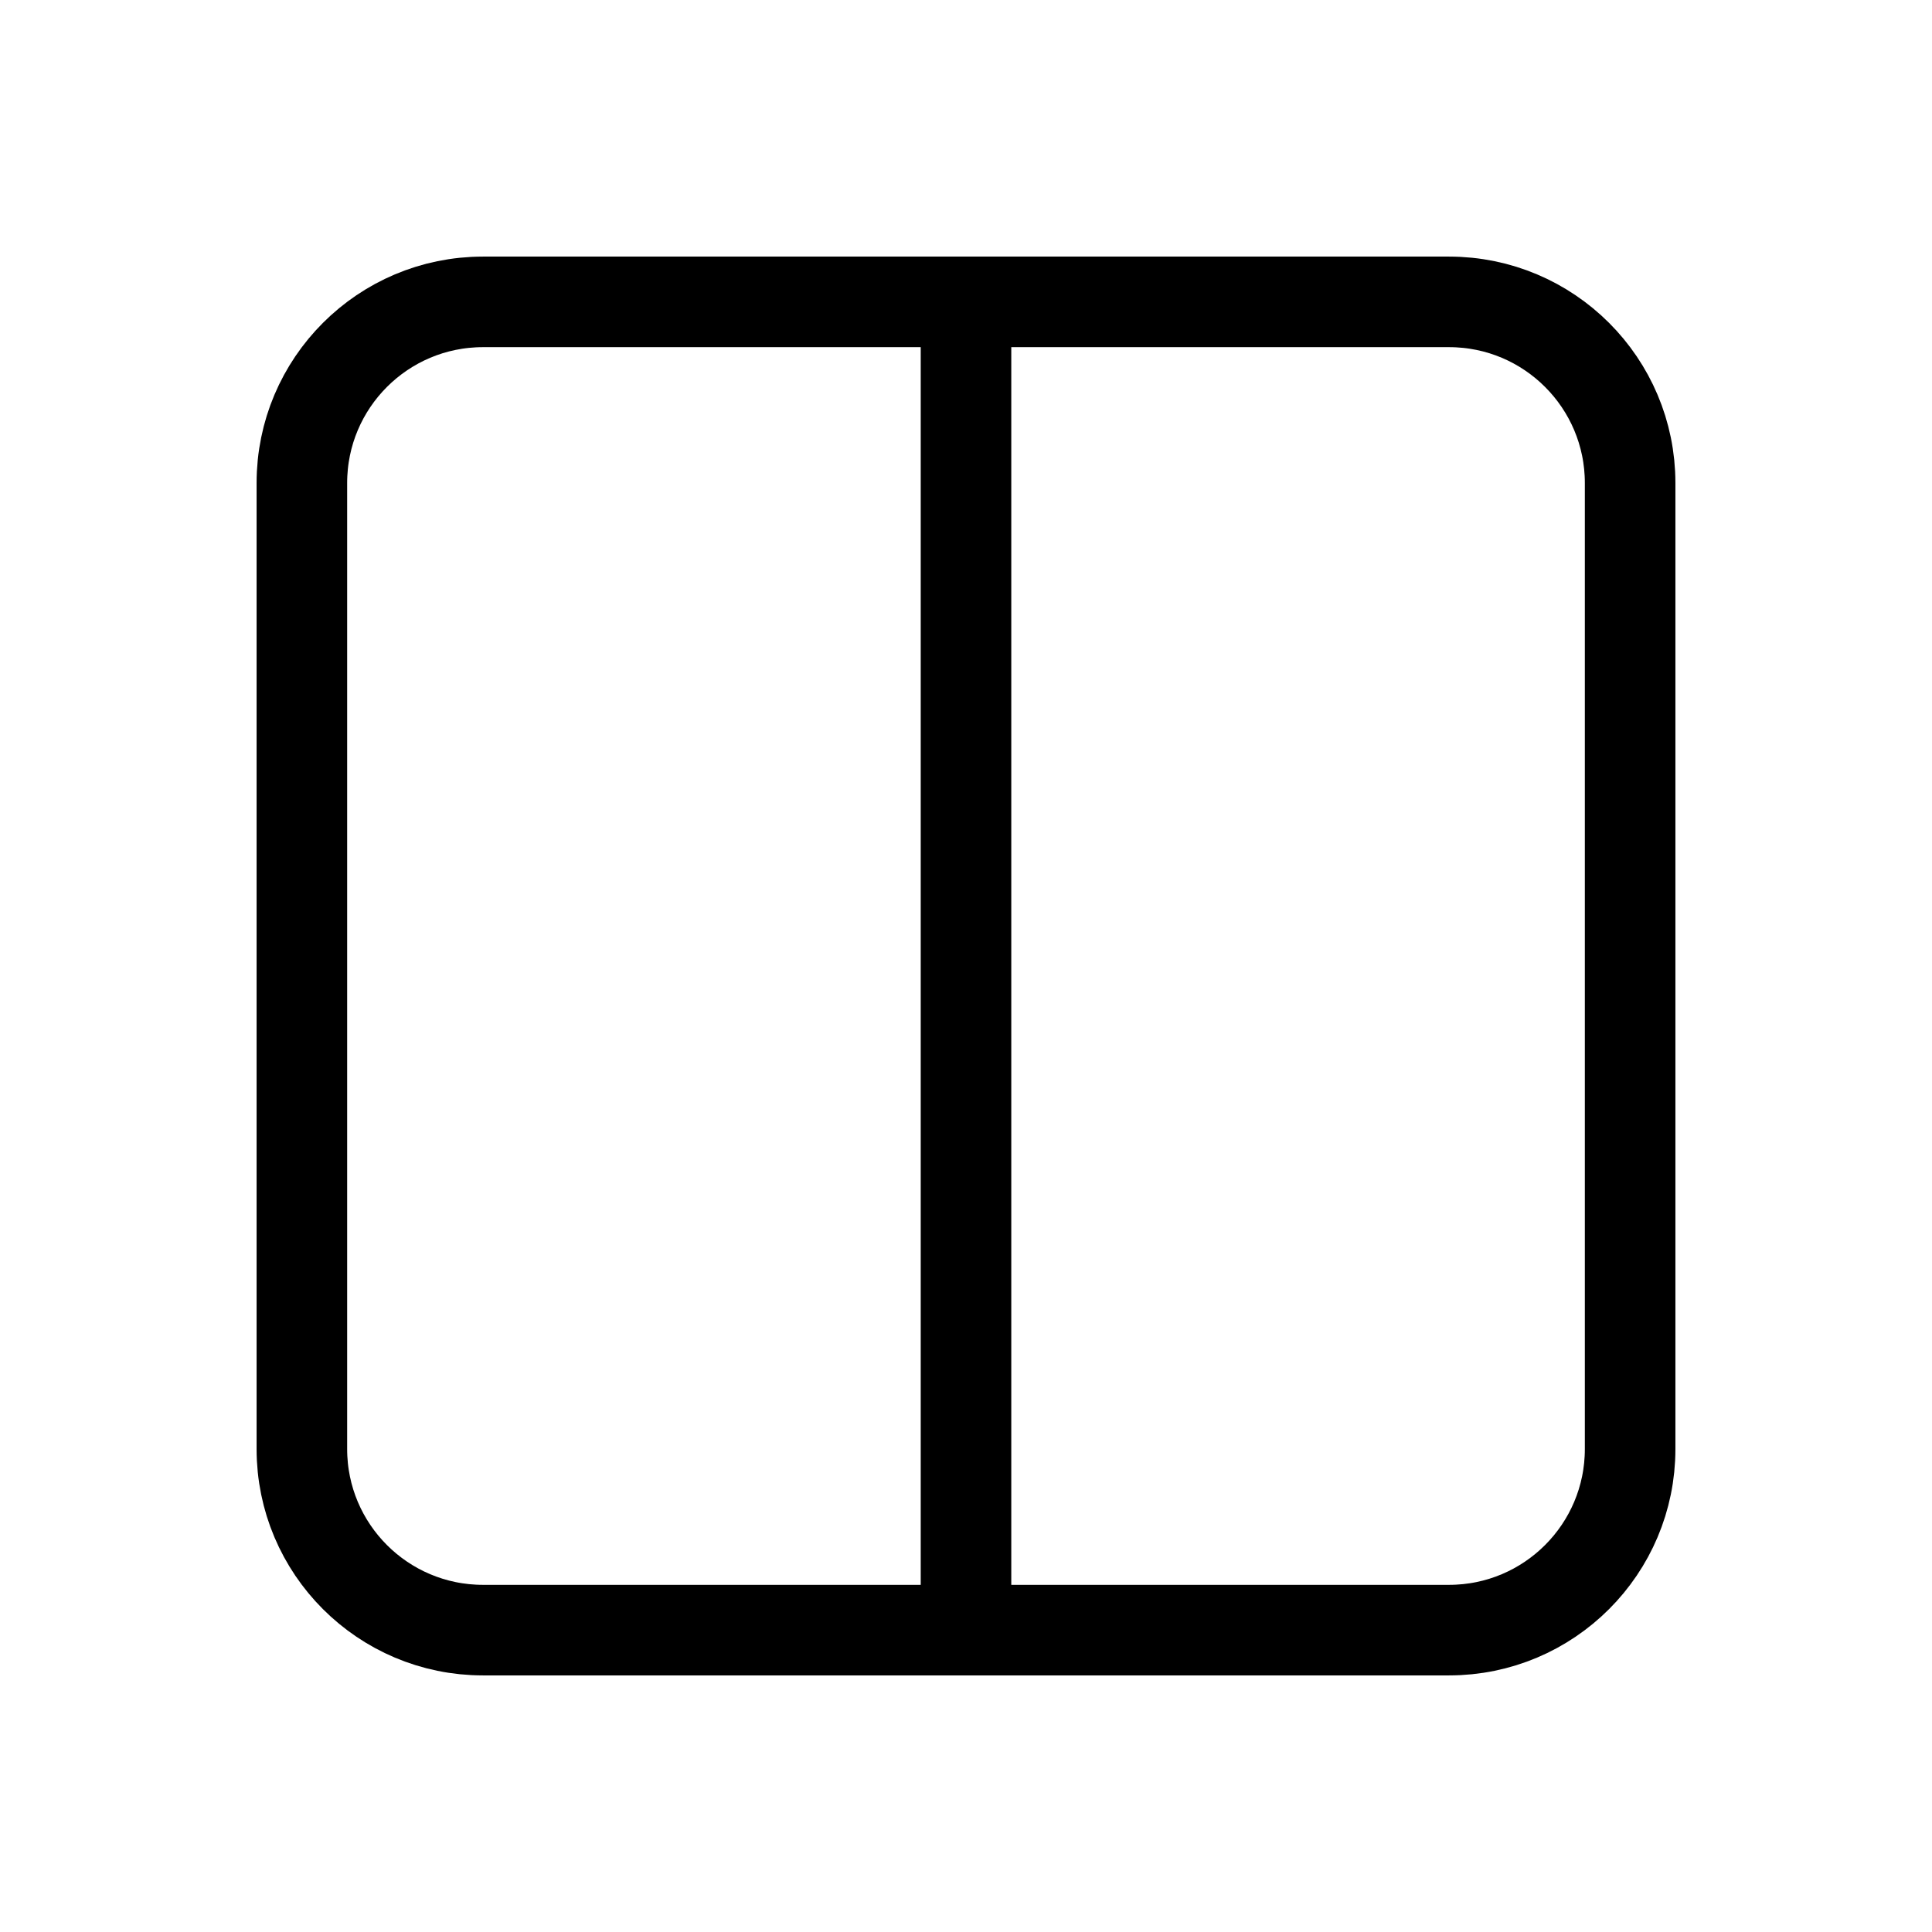
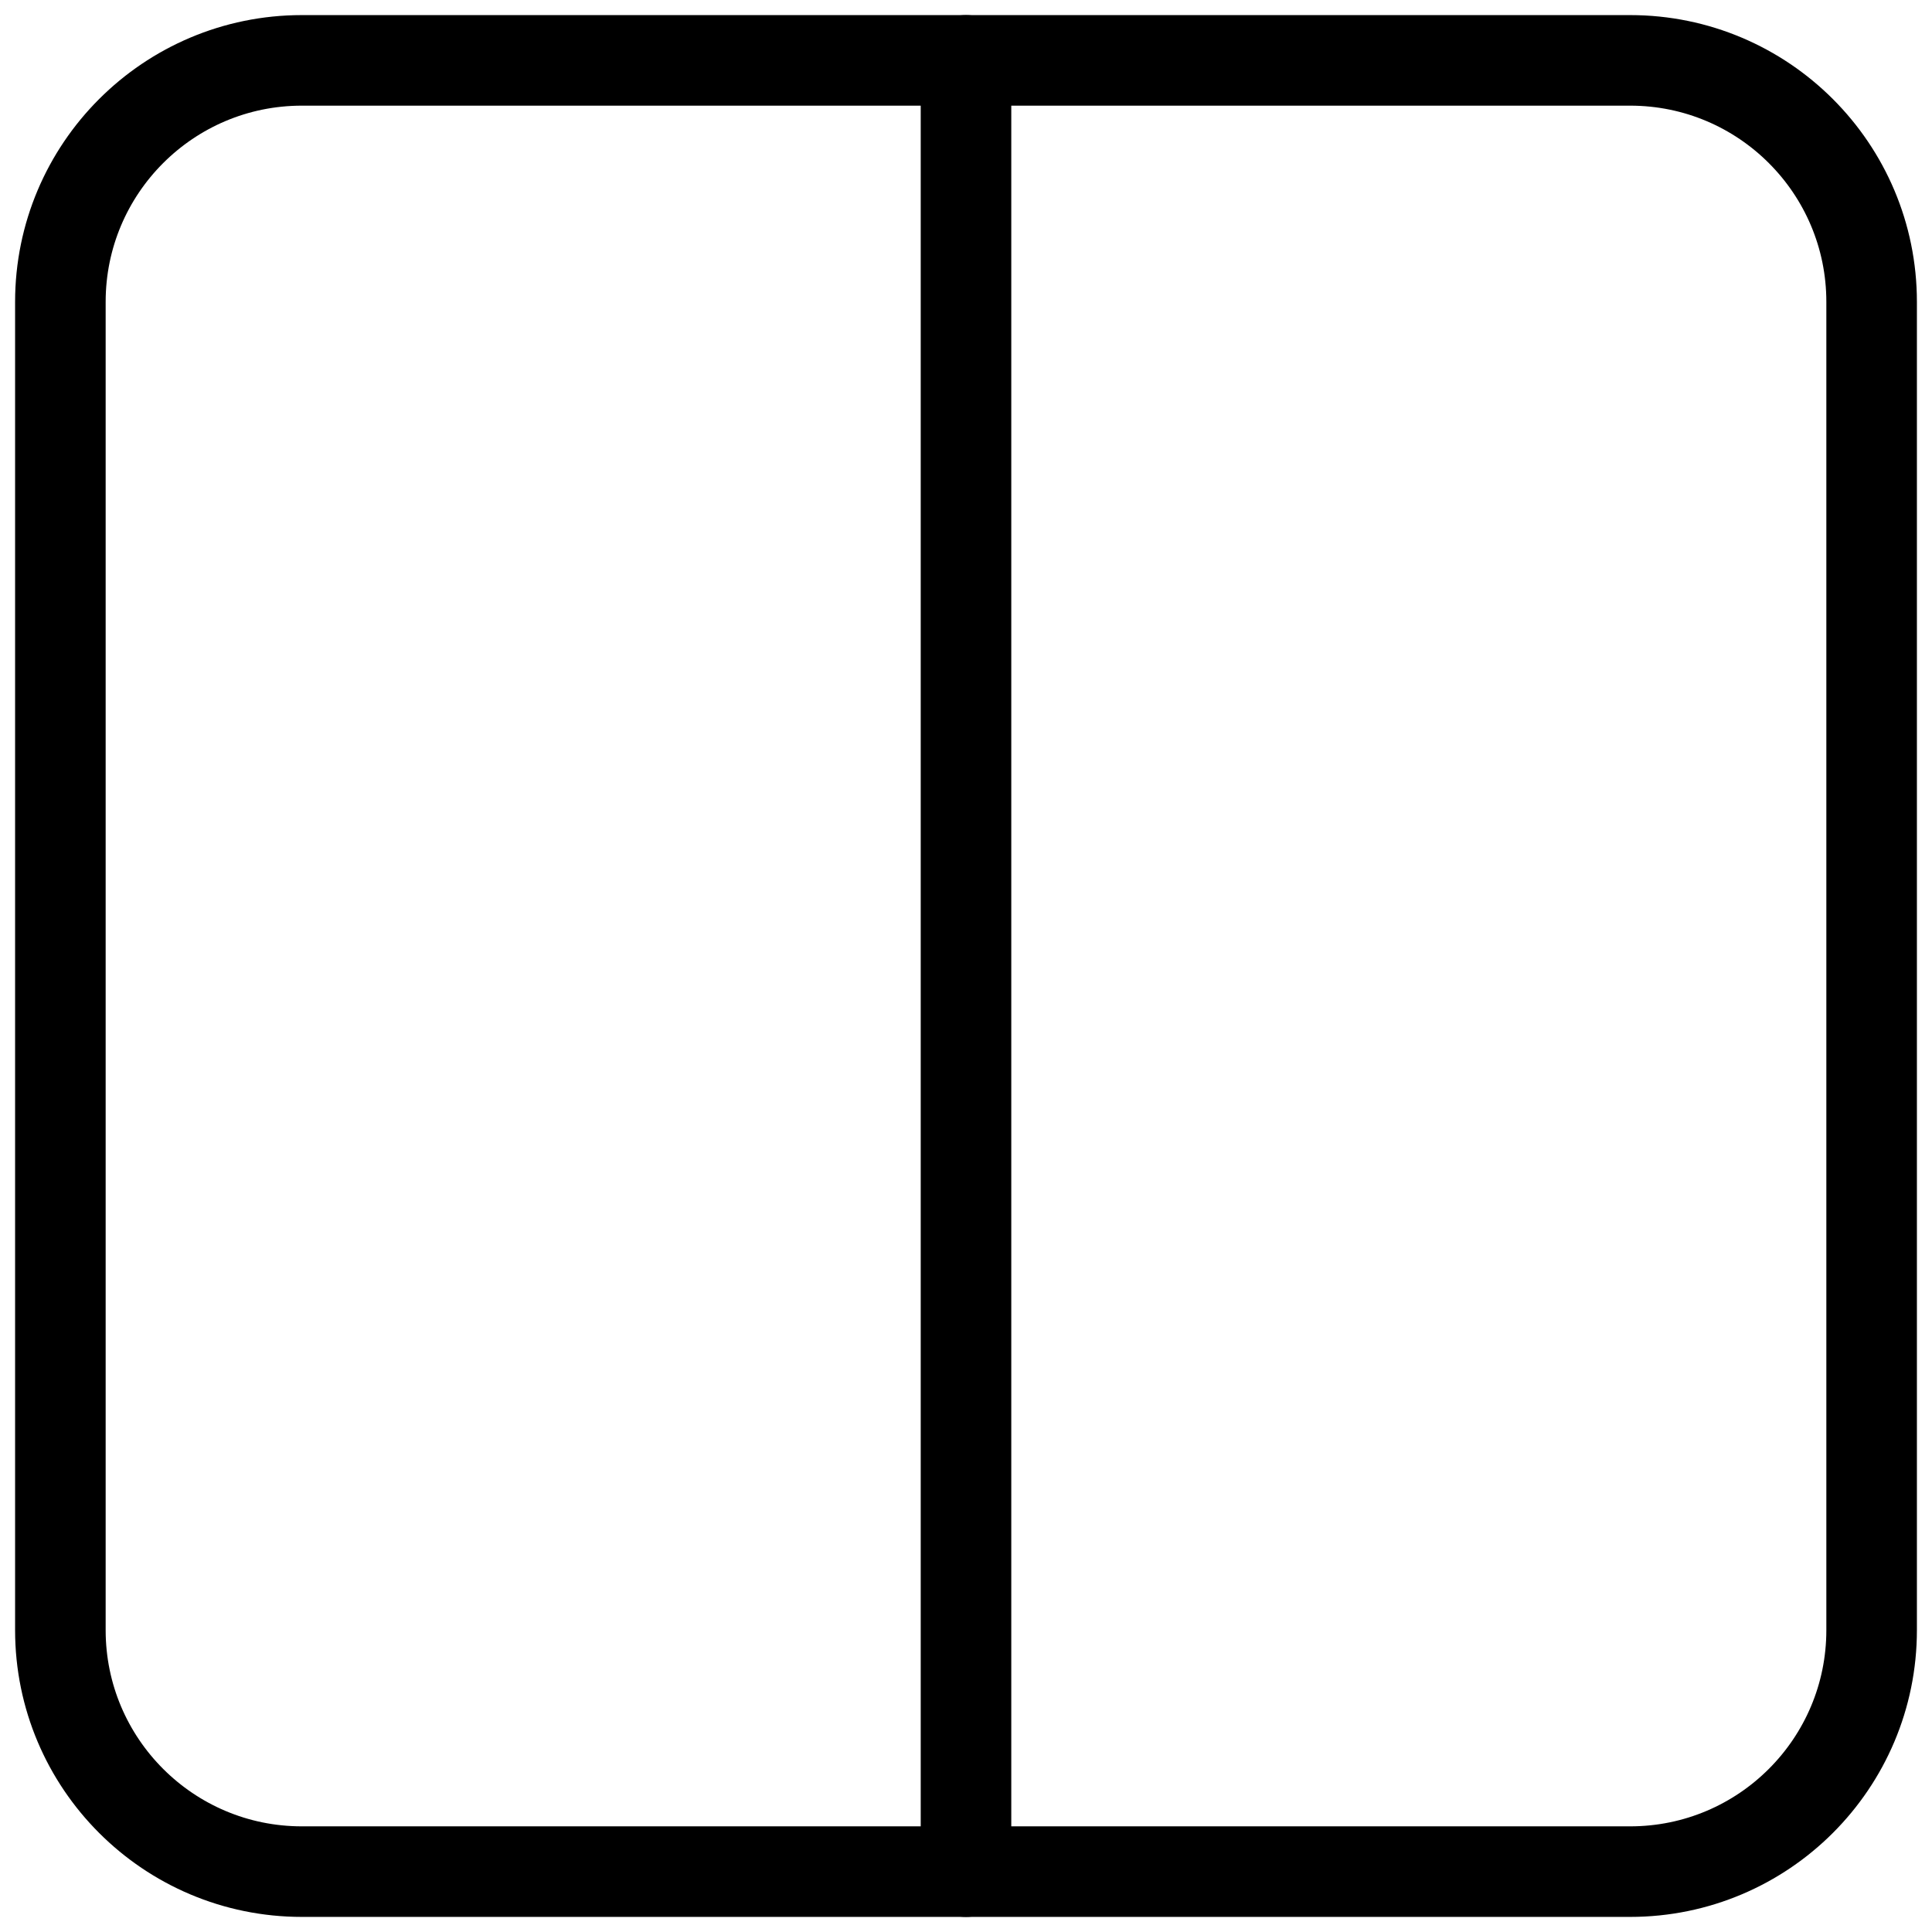
<svg xmlns="http://www.w3.org/2000/svg" width="32" height="32" viewBox="0 0 32 32" fill="none" stroke="currentColor" stroke-width="1.5" stroke-linejoin="round" stroke-linecap="round">
-   <rect x="5" y="5" width="22" height="22" rx="3" />
-   <path d="M16 5 V27" />
+   <rect x="1" y="1" width="30" height="30" rx="4" />
+   <path d="M16 1 V31" />
</svg>
